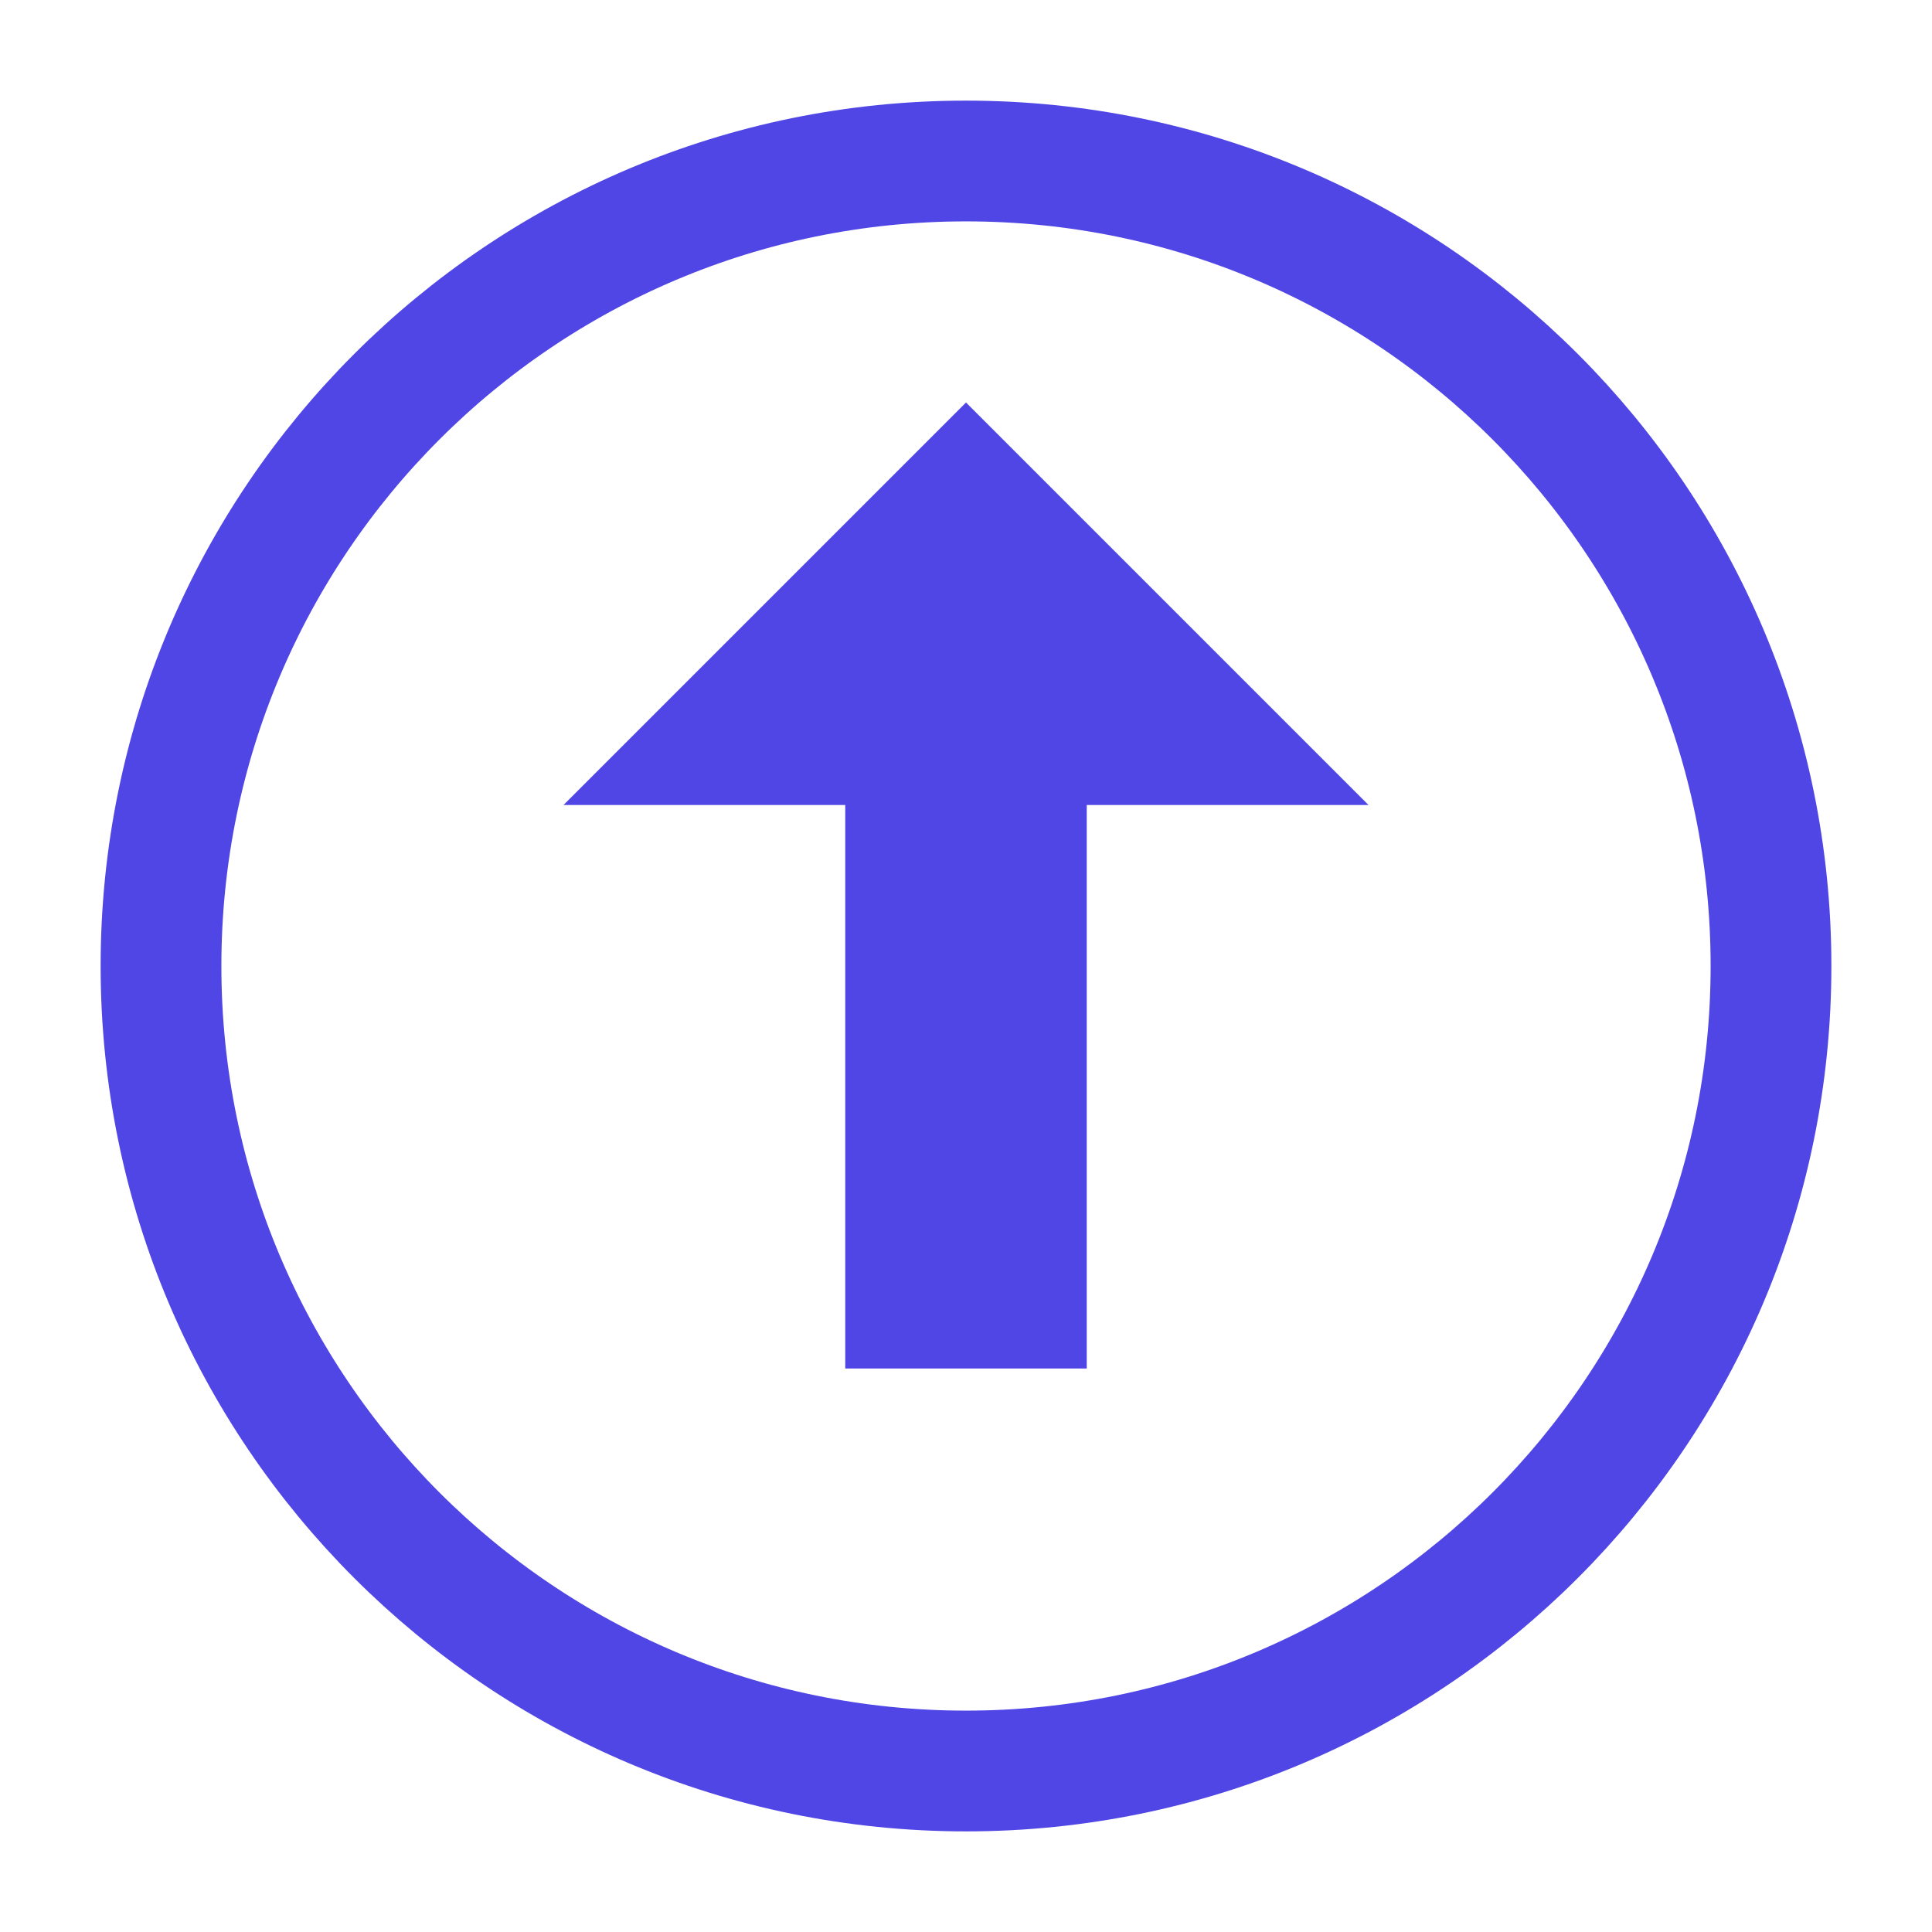
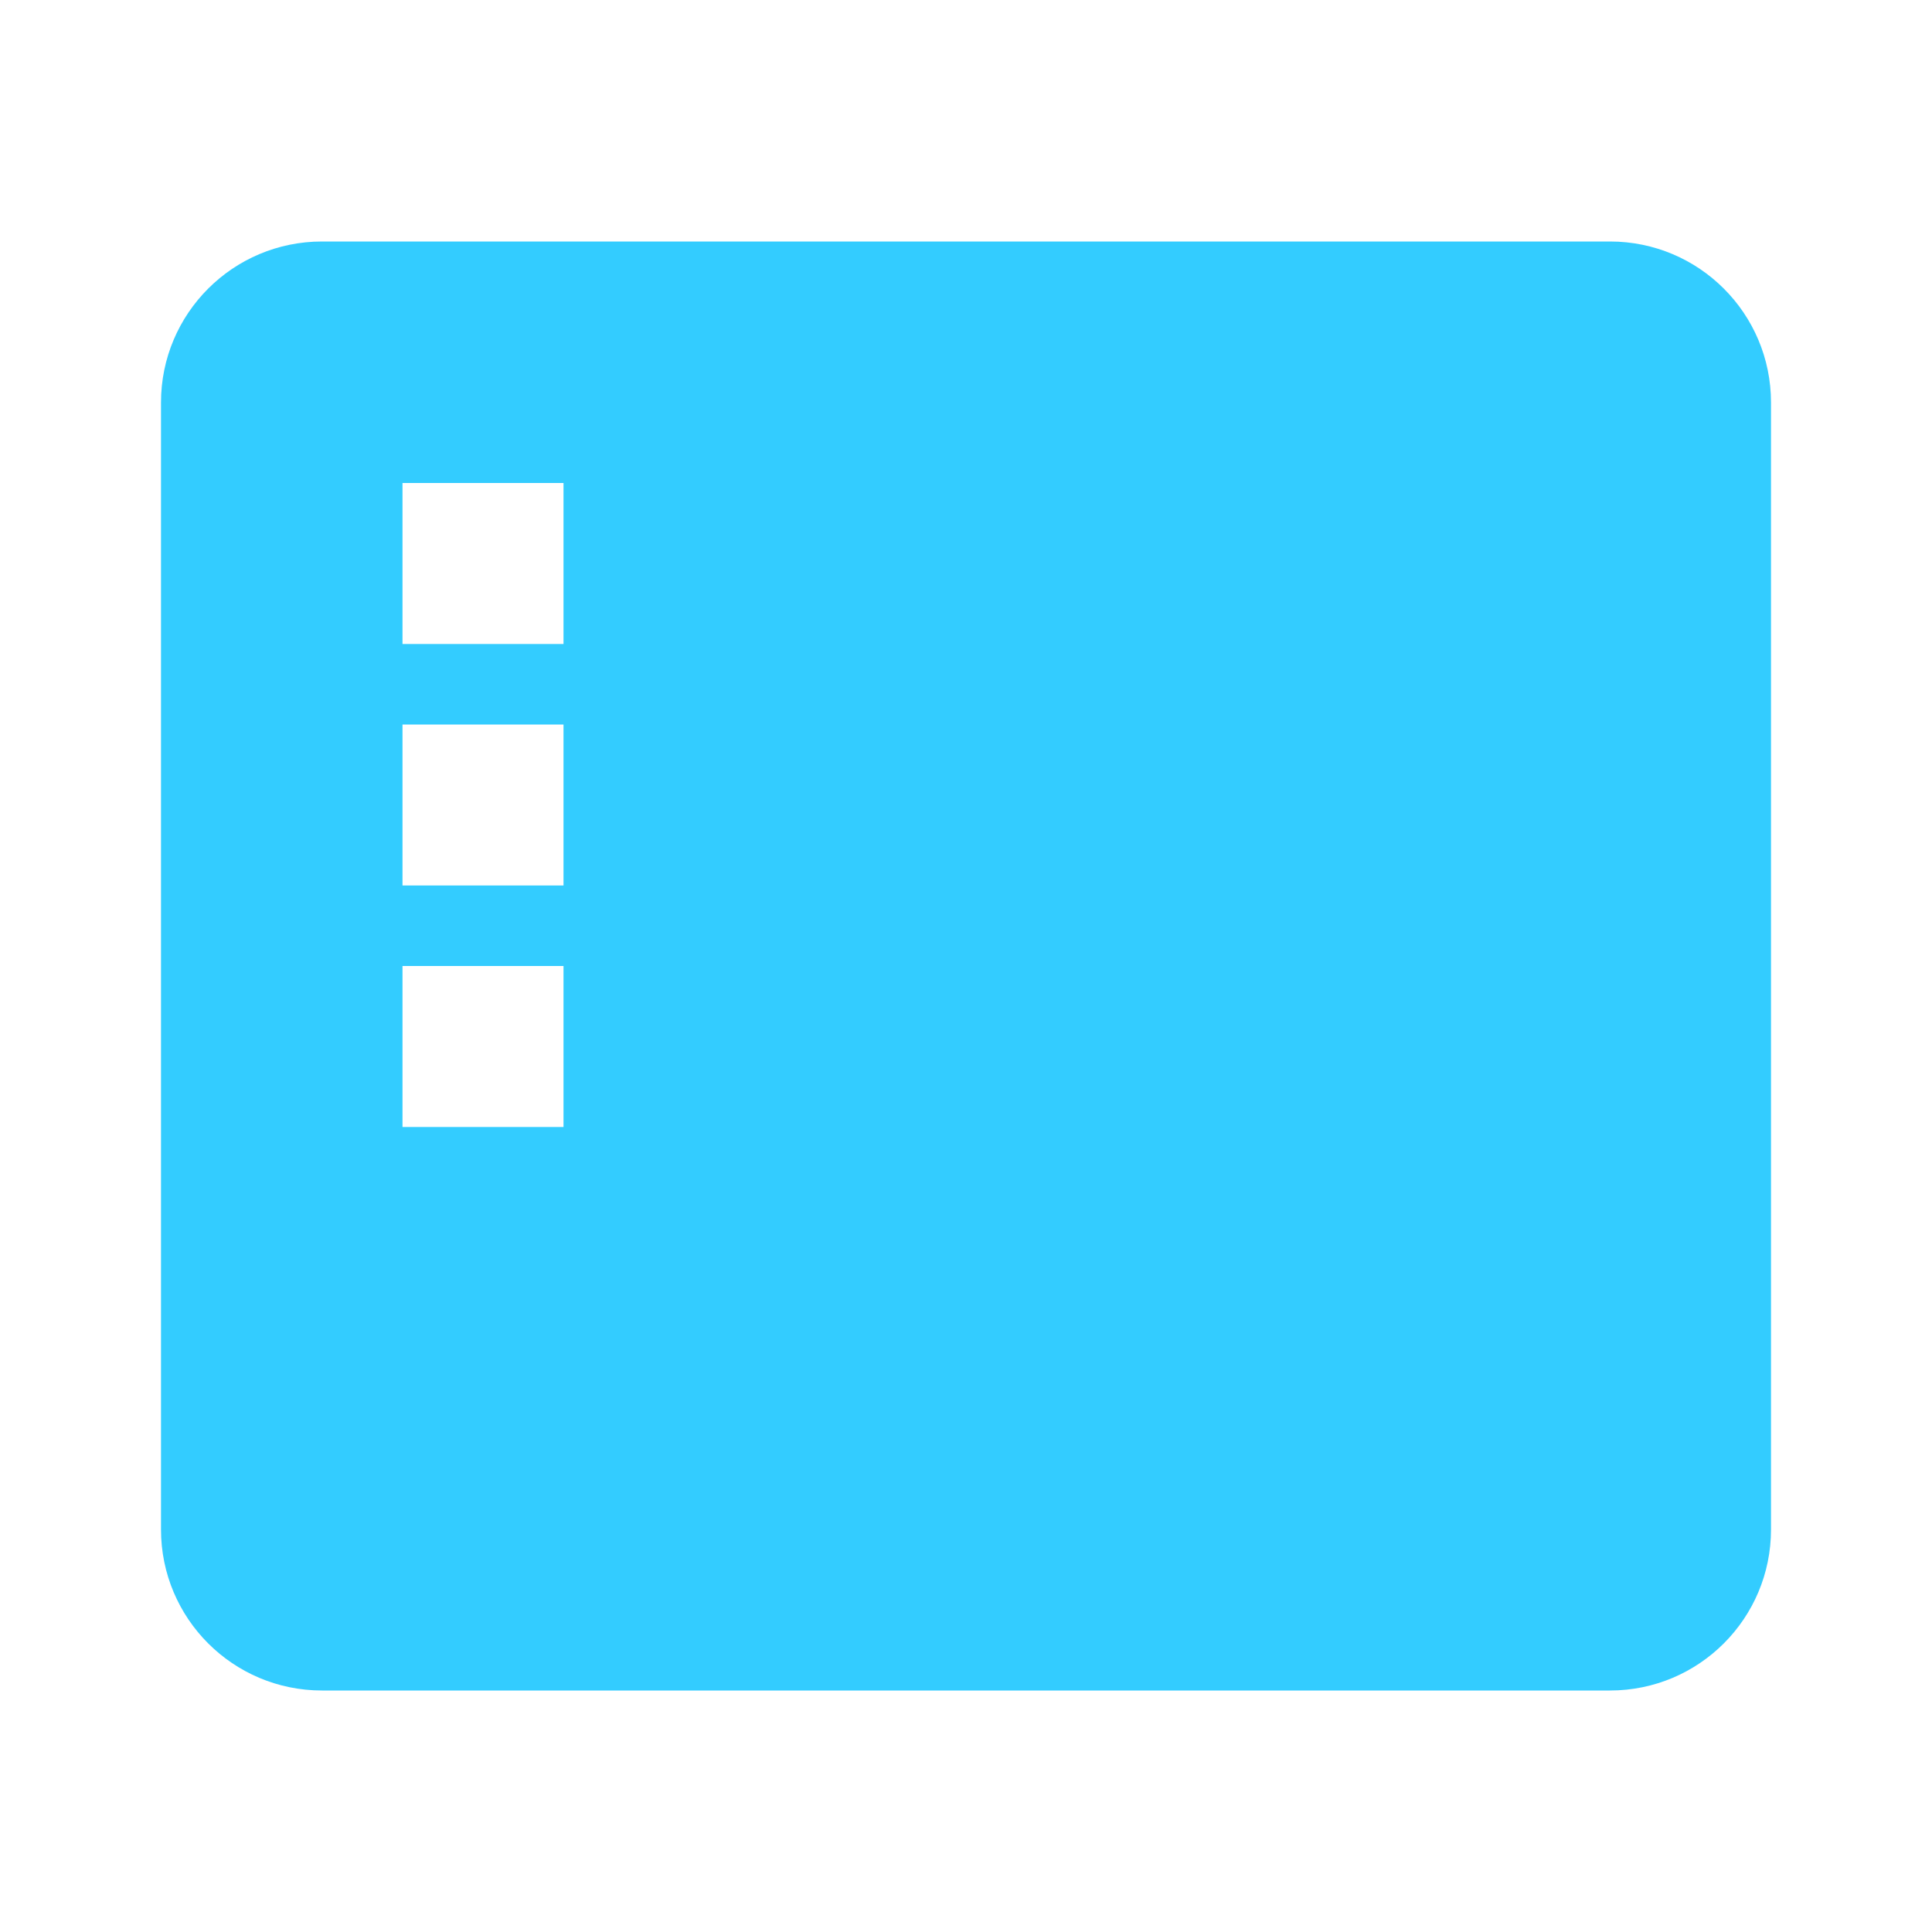
- <svg xmlns="http://www.w3.org/2000/svg" width="48" height="48" viewBox="0 0 48 48" fill="none">
-   <circle cx="24" cy="24" r="20" stroke="#4F46E5" stroke-width="3" />
-   <rect x="21" y="18" width="6" height="16" fill="#4F46E5" />
-   <path d="M24 10 L14 20 L34 20 Z" fill="#4F46E5" />
+ <svg xmlns="http://www.w3.org/2000/svg" viewBox="0 0 24 24">
+   <path fill="#33ccff" d="M4 3H20C21.105 3 22 3.895 22 5V19C22 20.105 21.105 21 20 21H4C2.895 21 2 20.105 2 19V5C2 3.895 2.895 3 4 3ZM5 6V8H7V6H5ZM5 9V11H7V9H5ZM5 12V14H7V12H5ZM8 17H16V18H8V17Z" />
</svg>
